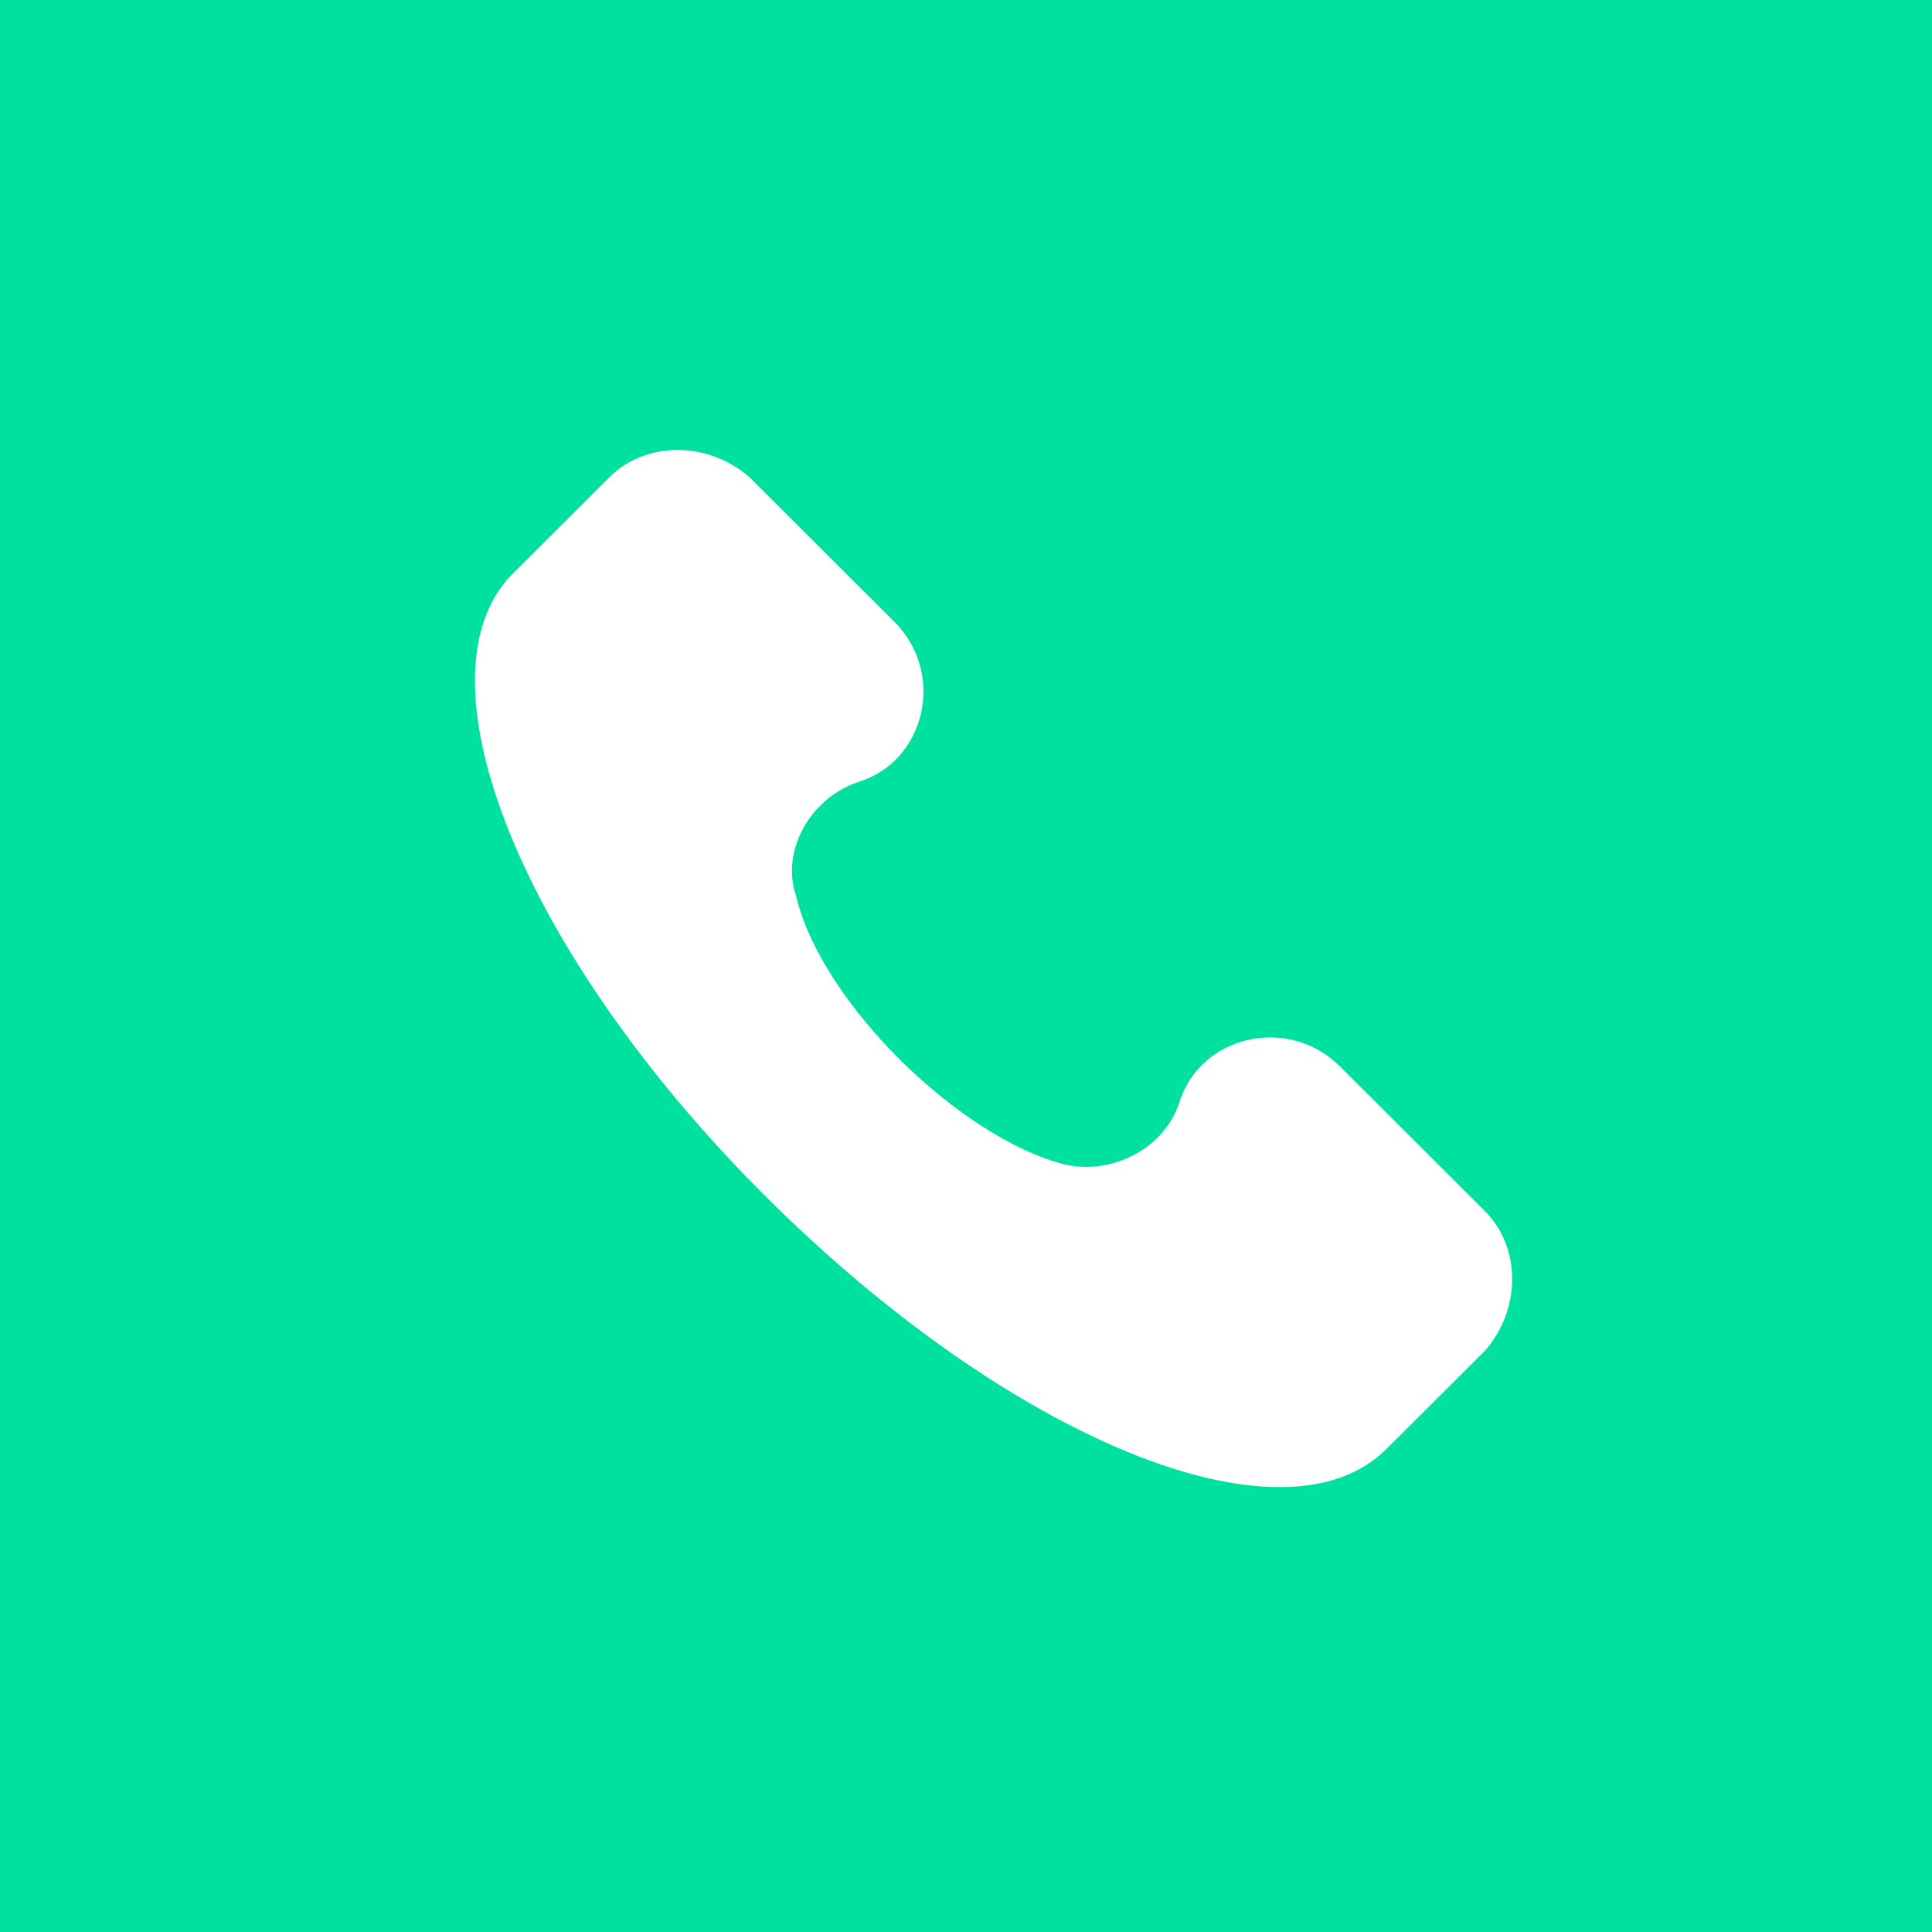
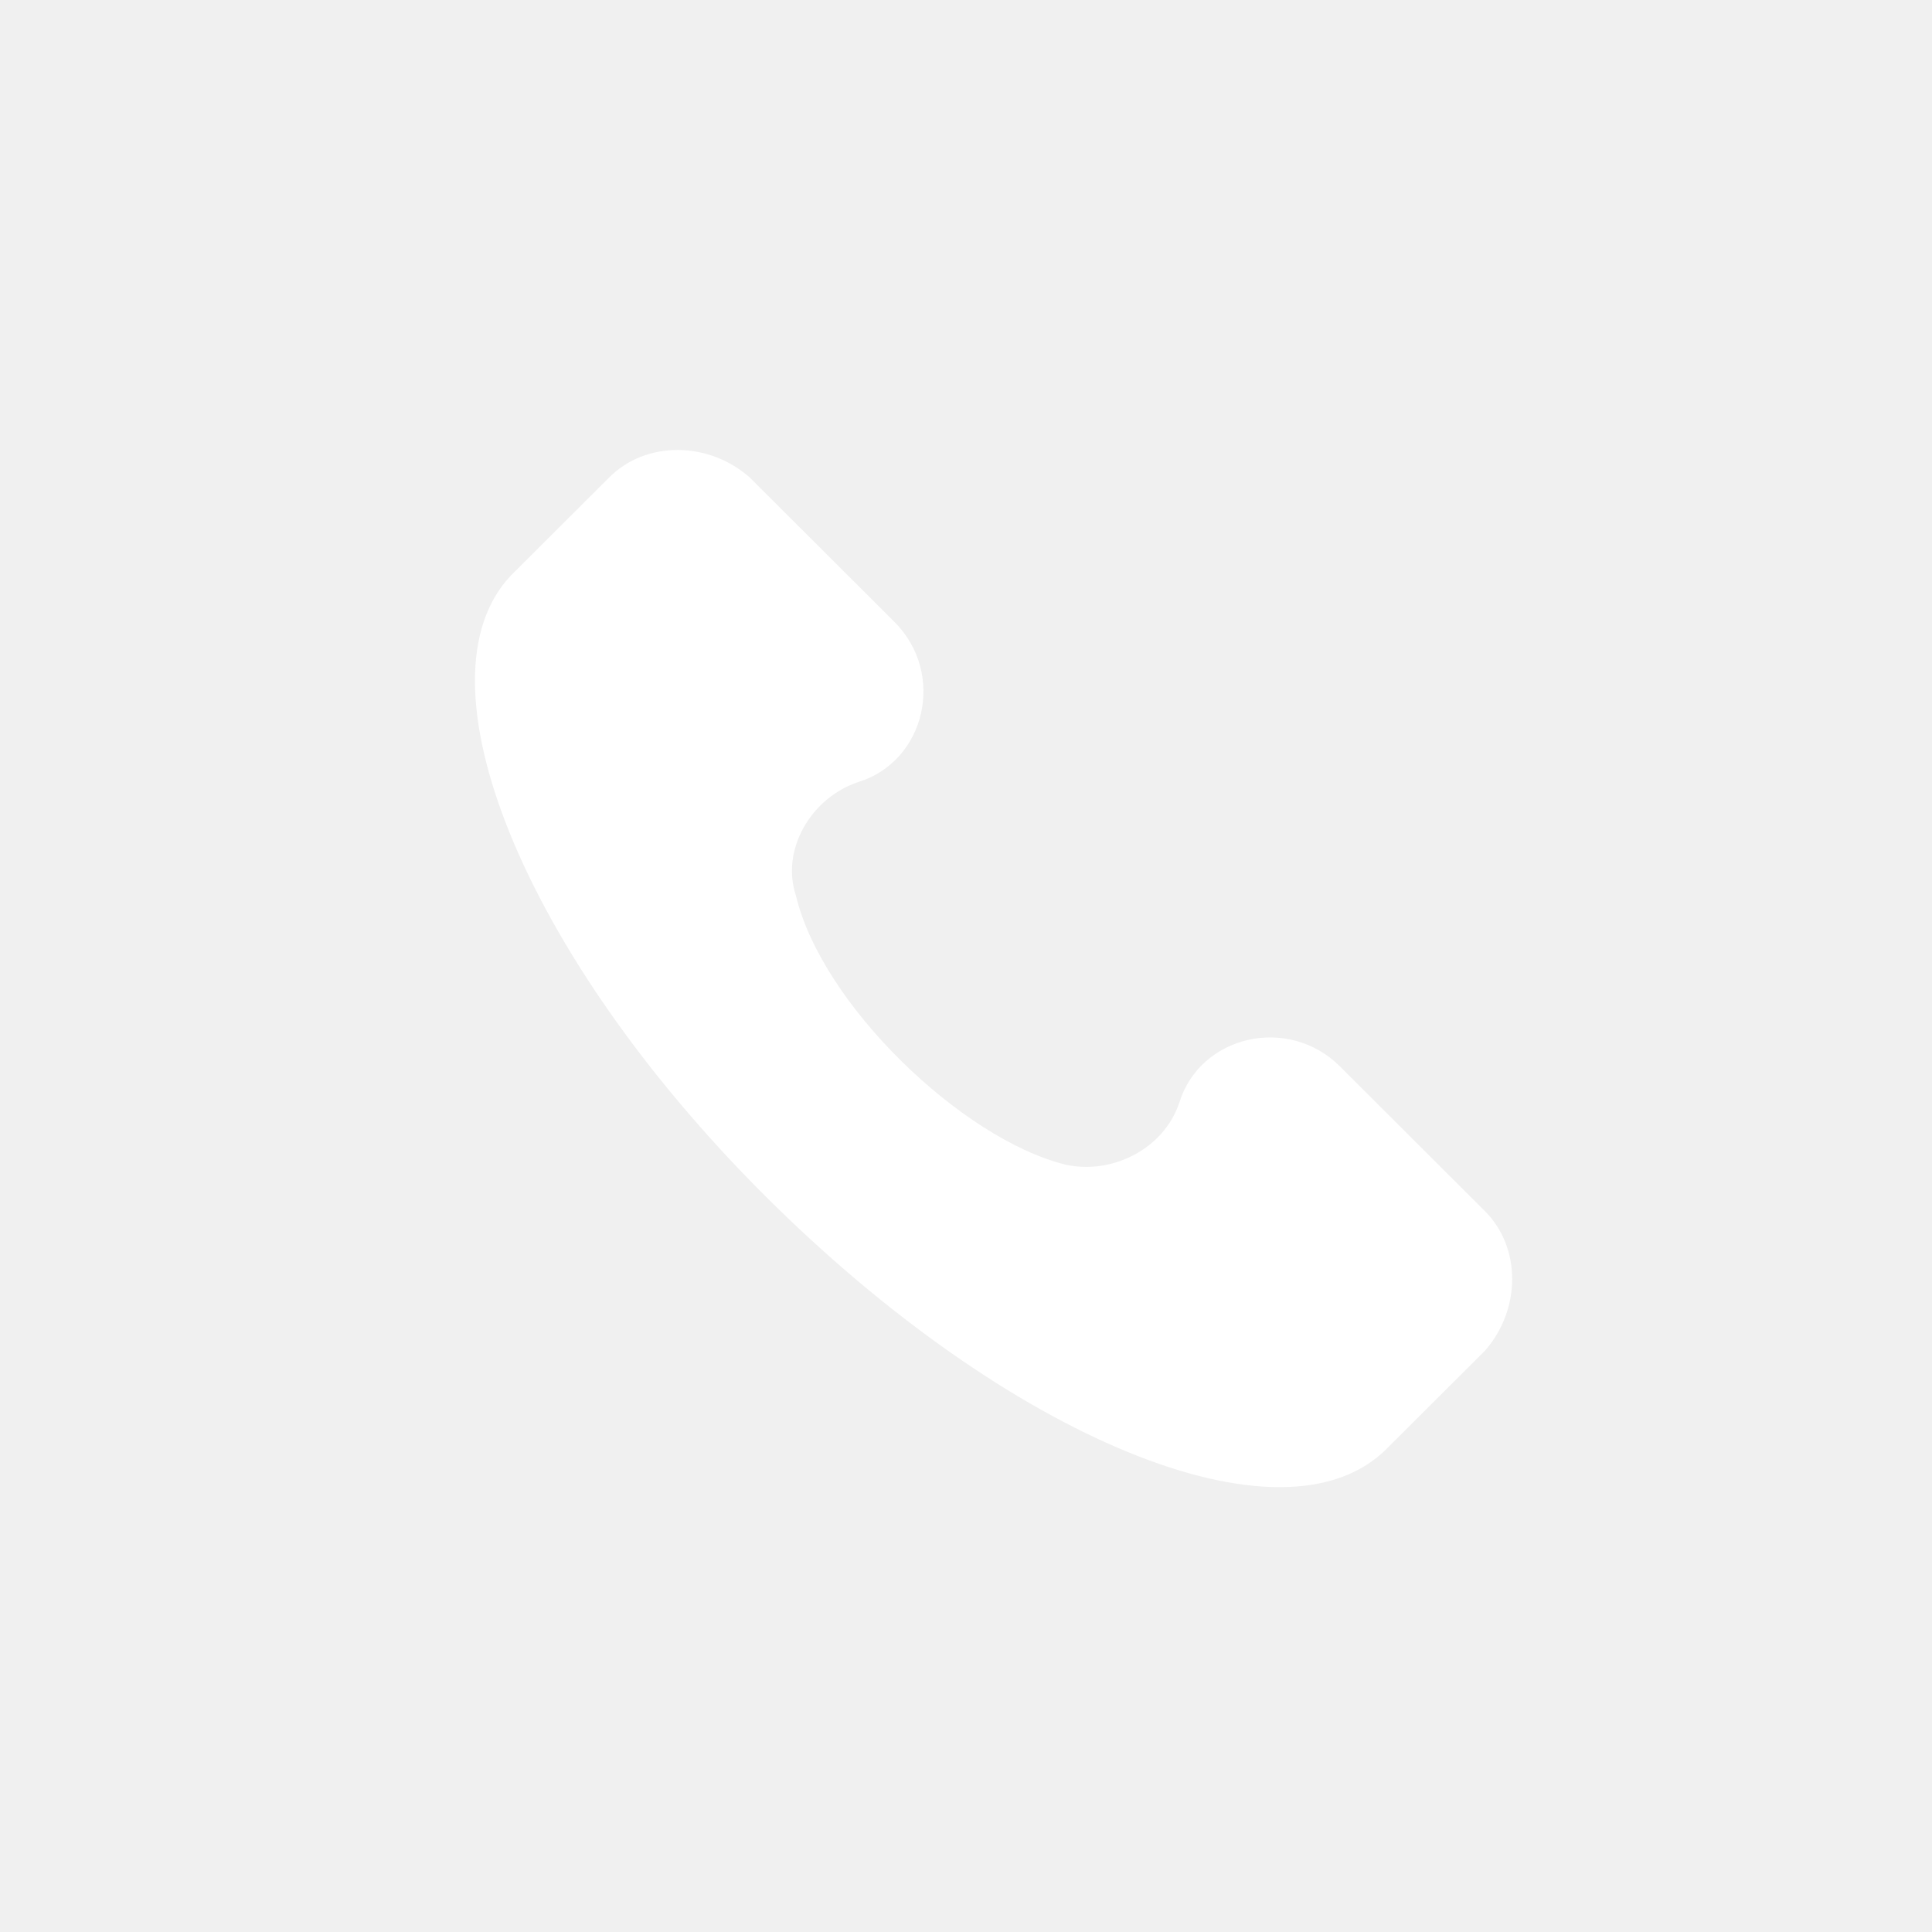
<svg xmlns="http://www.w3.org/2000/svg" width="31" height="31" viewBox="0 0 31 31" fill="none">
-   <rect width="31" height="31" fill="#00E1A0" />
  <path d="M23.827 19.434L21.5 17.111C20.668 16.282 19.255 16.614 18.923 17.692C18.673 18.439 17.842 18.853 17.094 18.687C15.432 18.273 13.188 16.116 12.772 14.374C12.523 13.628 13.021 12.798 13.769 12.549C14.85 12.218 15.182 10.808 14.351 9.978L12.024 7.656C11.359 7.075 10.361 7.075 9.78 7.656L8.2 9.232C6.621 10.89 8.367 15.287 12.273 19.185C16.18 23.083 20.585 24.908 22.247 23.249L23.827 21.673C24.409 21.01 24.409 20.014 23.827 19.434Z" fill="white" />
</svg>
